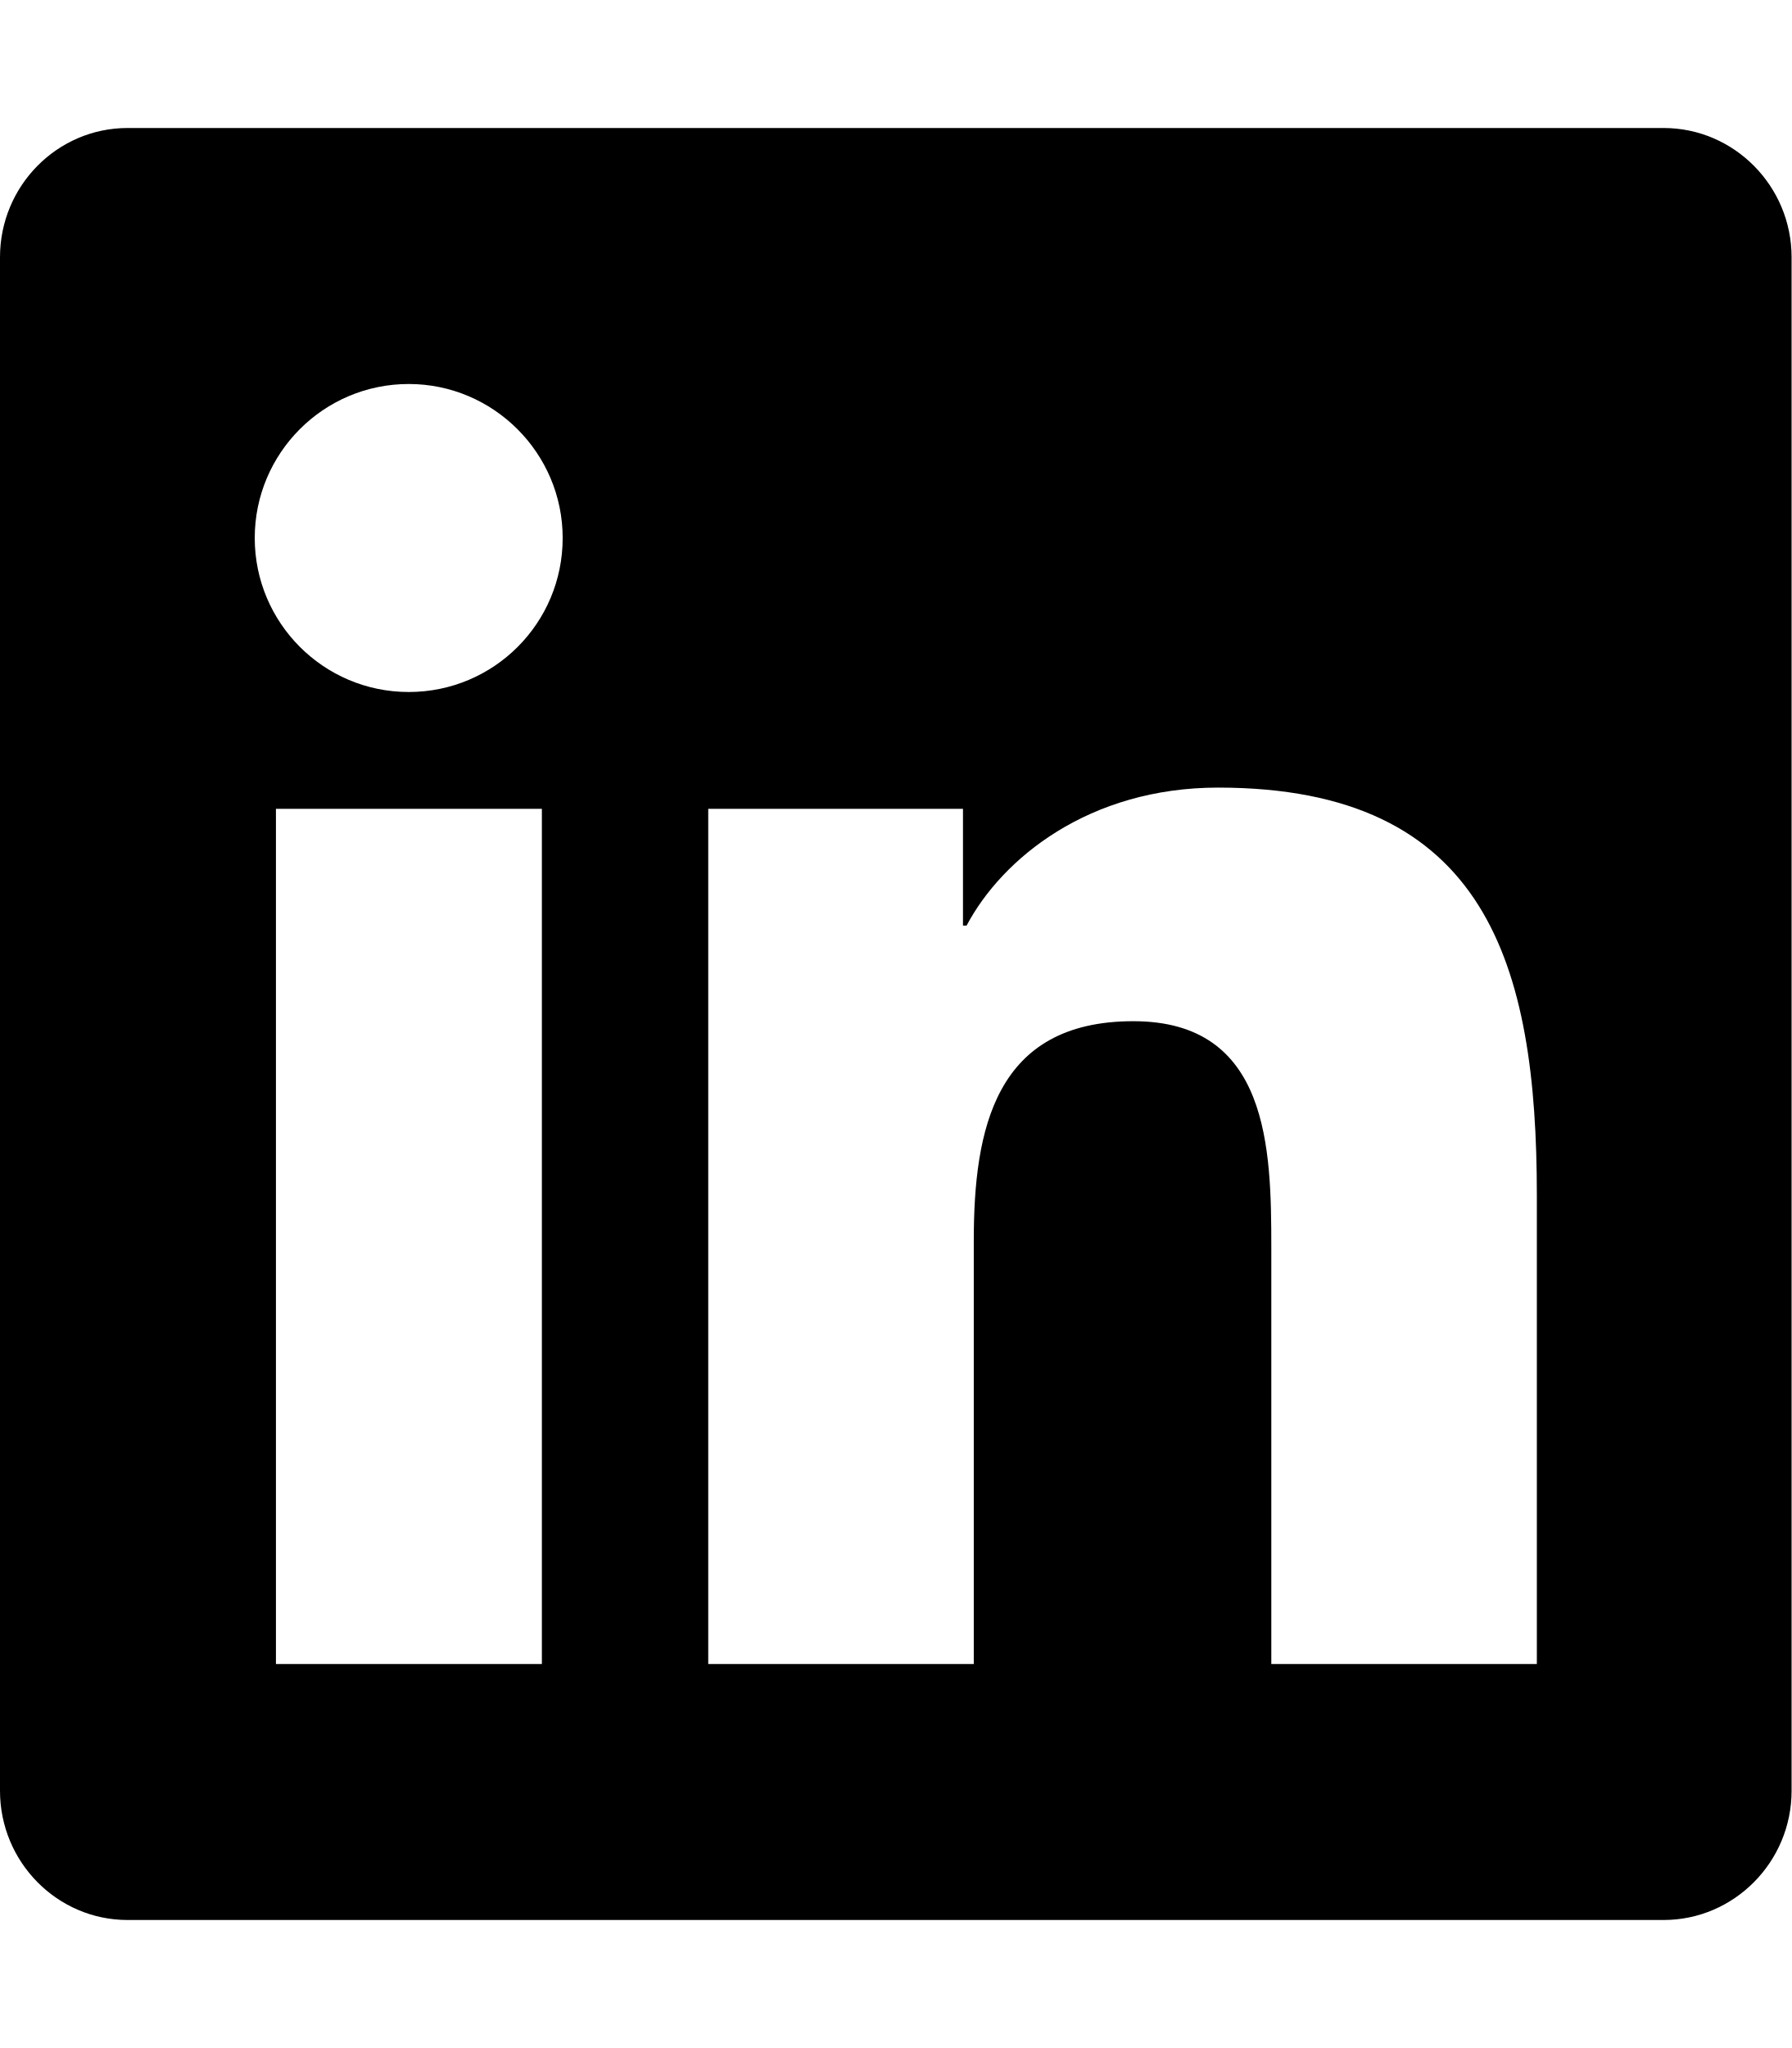
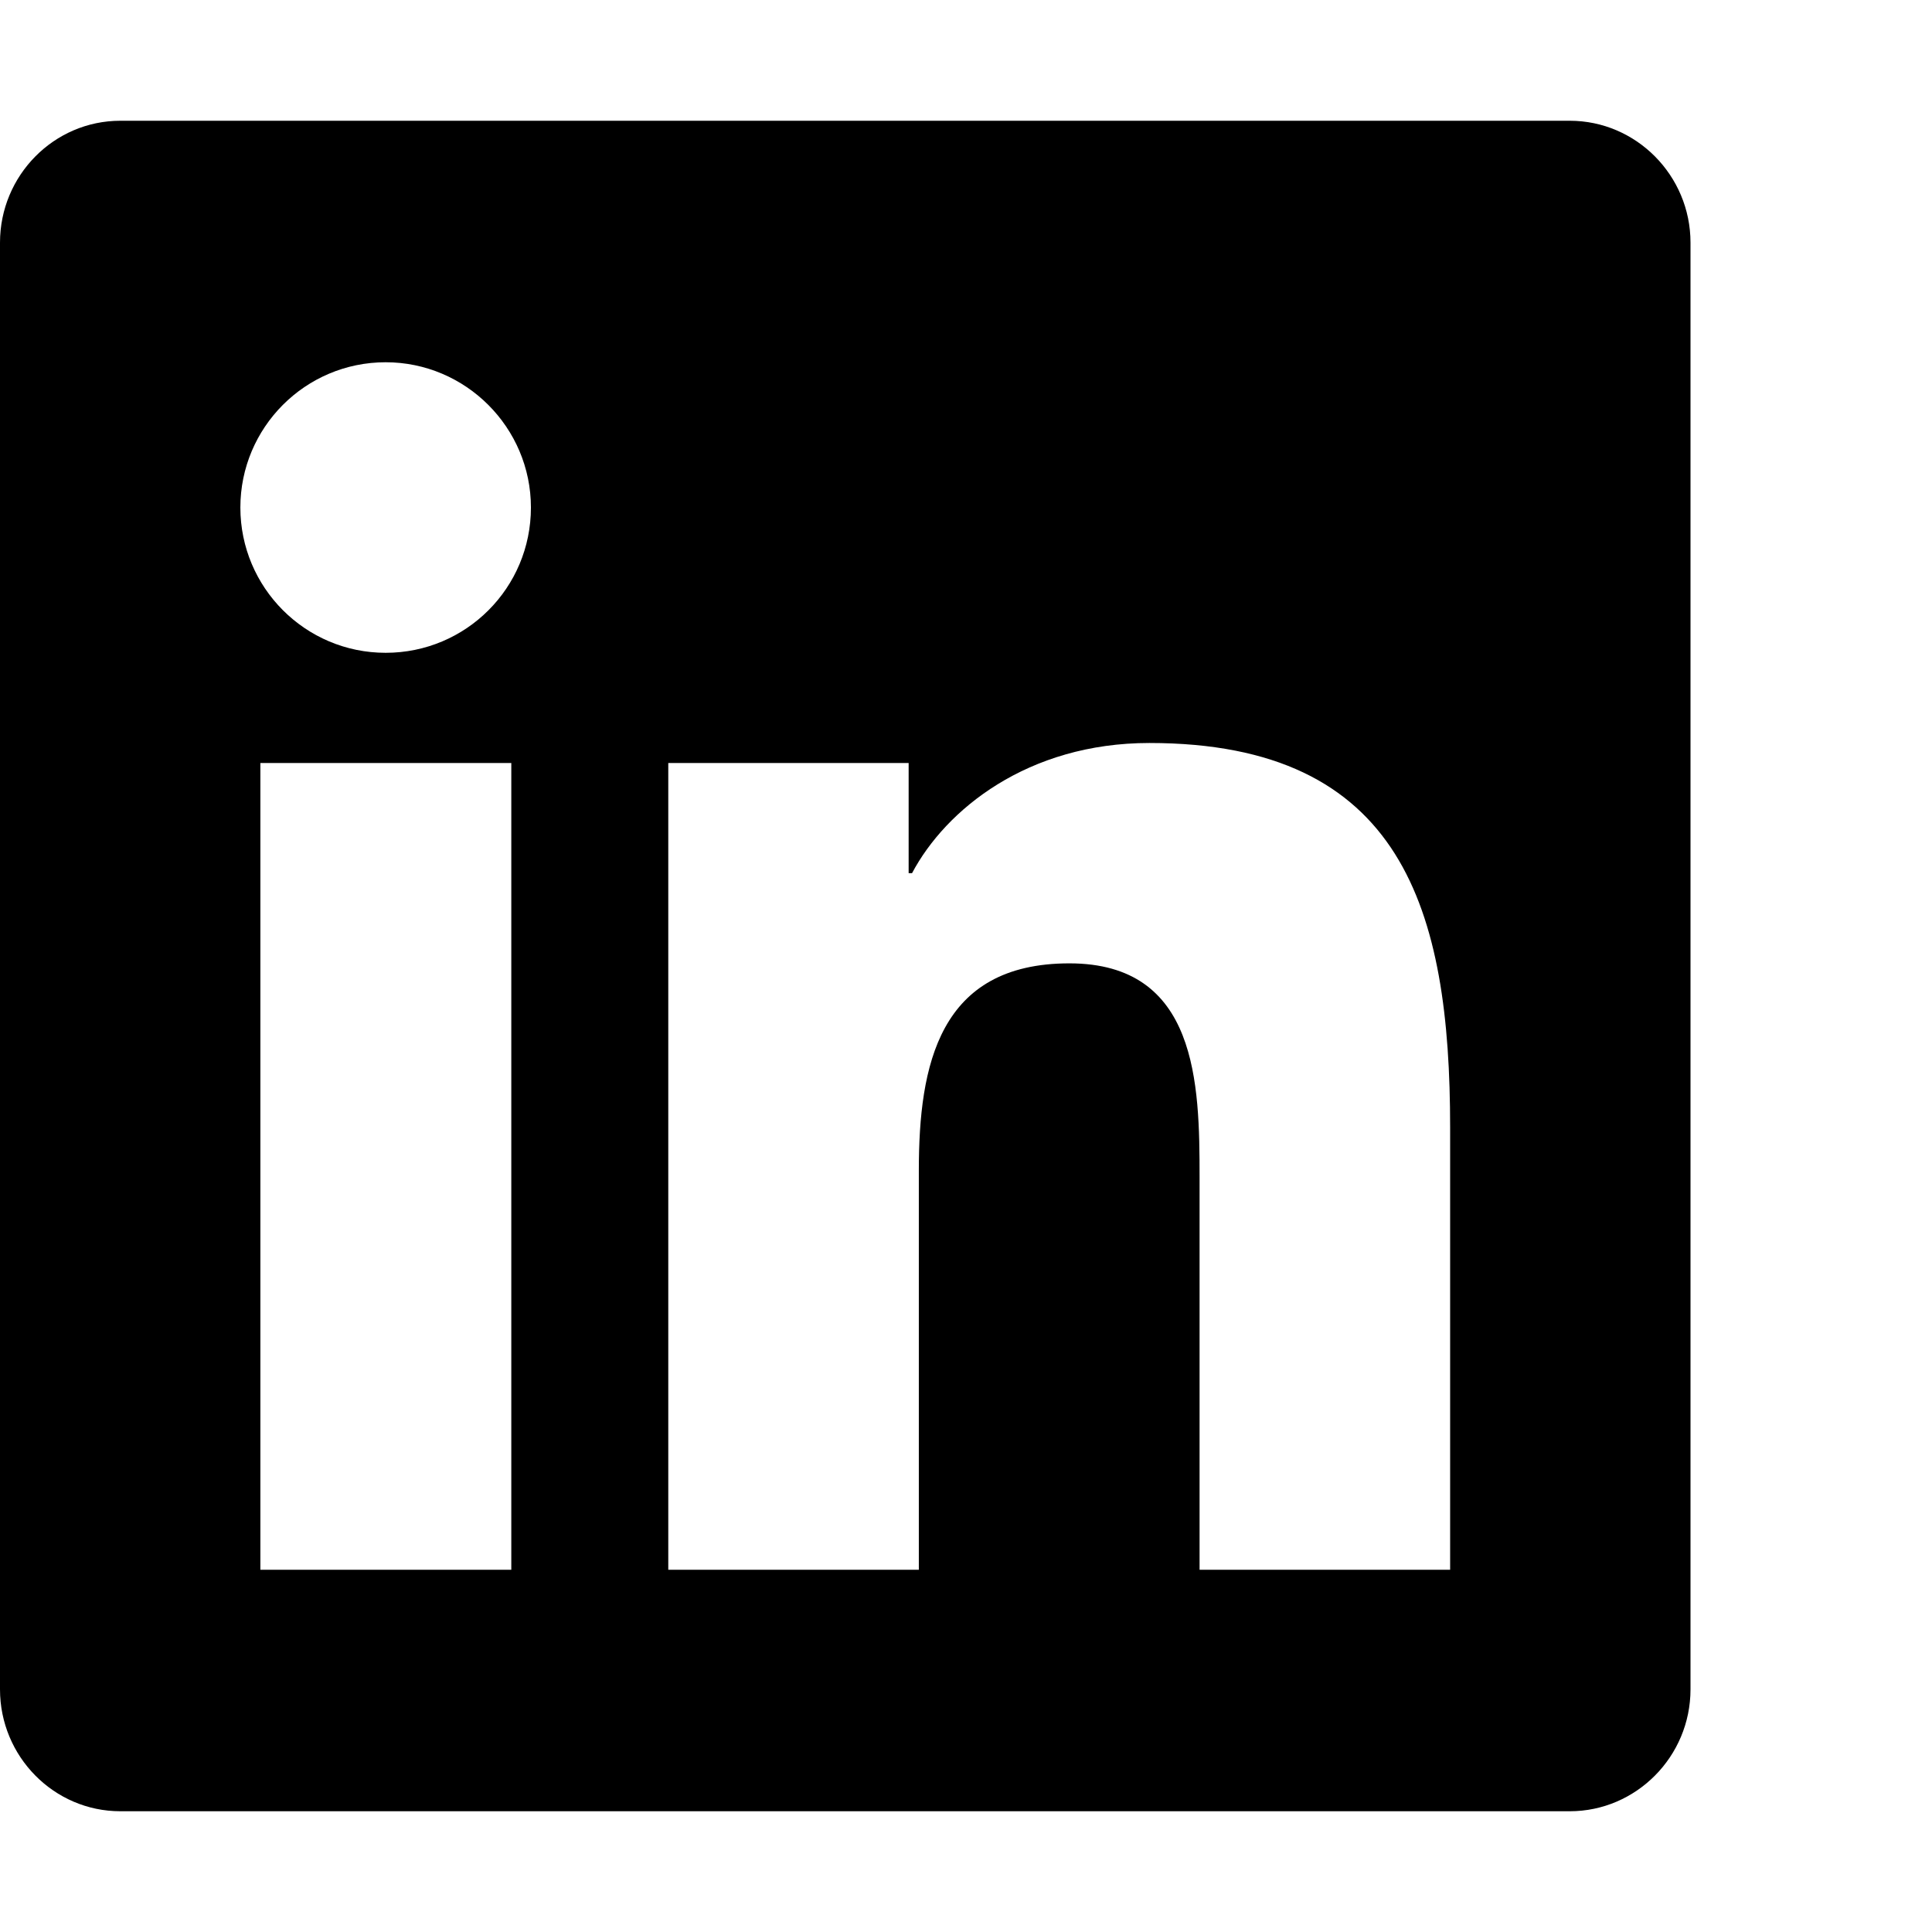
- <svg xmlns="http://www.w3.org/2000/svg" viewBox="0 0 448 512">
+ <svg xmlns="http://www.w3.org/2000/svg" viewBox="0 0 512 512">
  <path d="M416 32H31.9C14.3 32 0 46.5 0 64.3v383.4C0 465.5 14.3 480 31.9 480H416c17.6 0 32-14.5 32-32.3V64.3c0-17.8-14.4-32.3-32-32.3zM135.4 416H69V202.2h66.5V416zm-33.2-243c-21.3 0-38.5-17.3-38.5-38.5S80.9 96 102.2 96c21.2 0 38.5 17.3 38.5 38.5 0 21.3-17.2 38.5-38.5 38.5zm282.1 243h-66.4V312c0-24.8-.5-56.7-34.5-56.7-34.6 0-39.9 27-39.9 54.9V416h-66.4V202.2h63.7v29.2h.9c8.9-16.8 30.6-34.5 62.9-34.5 67.2 0 79.7 44.3 79.7 101.9V416z" />
</svg>
